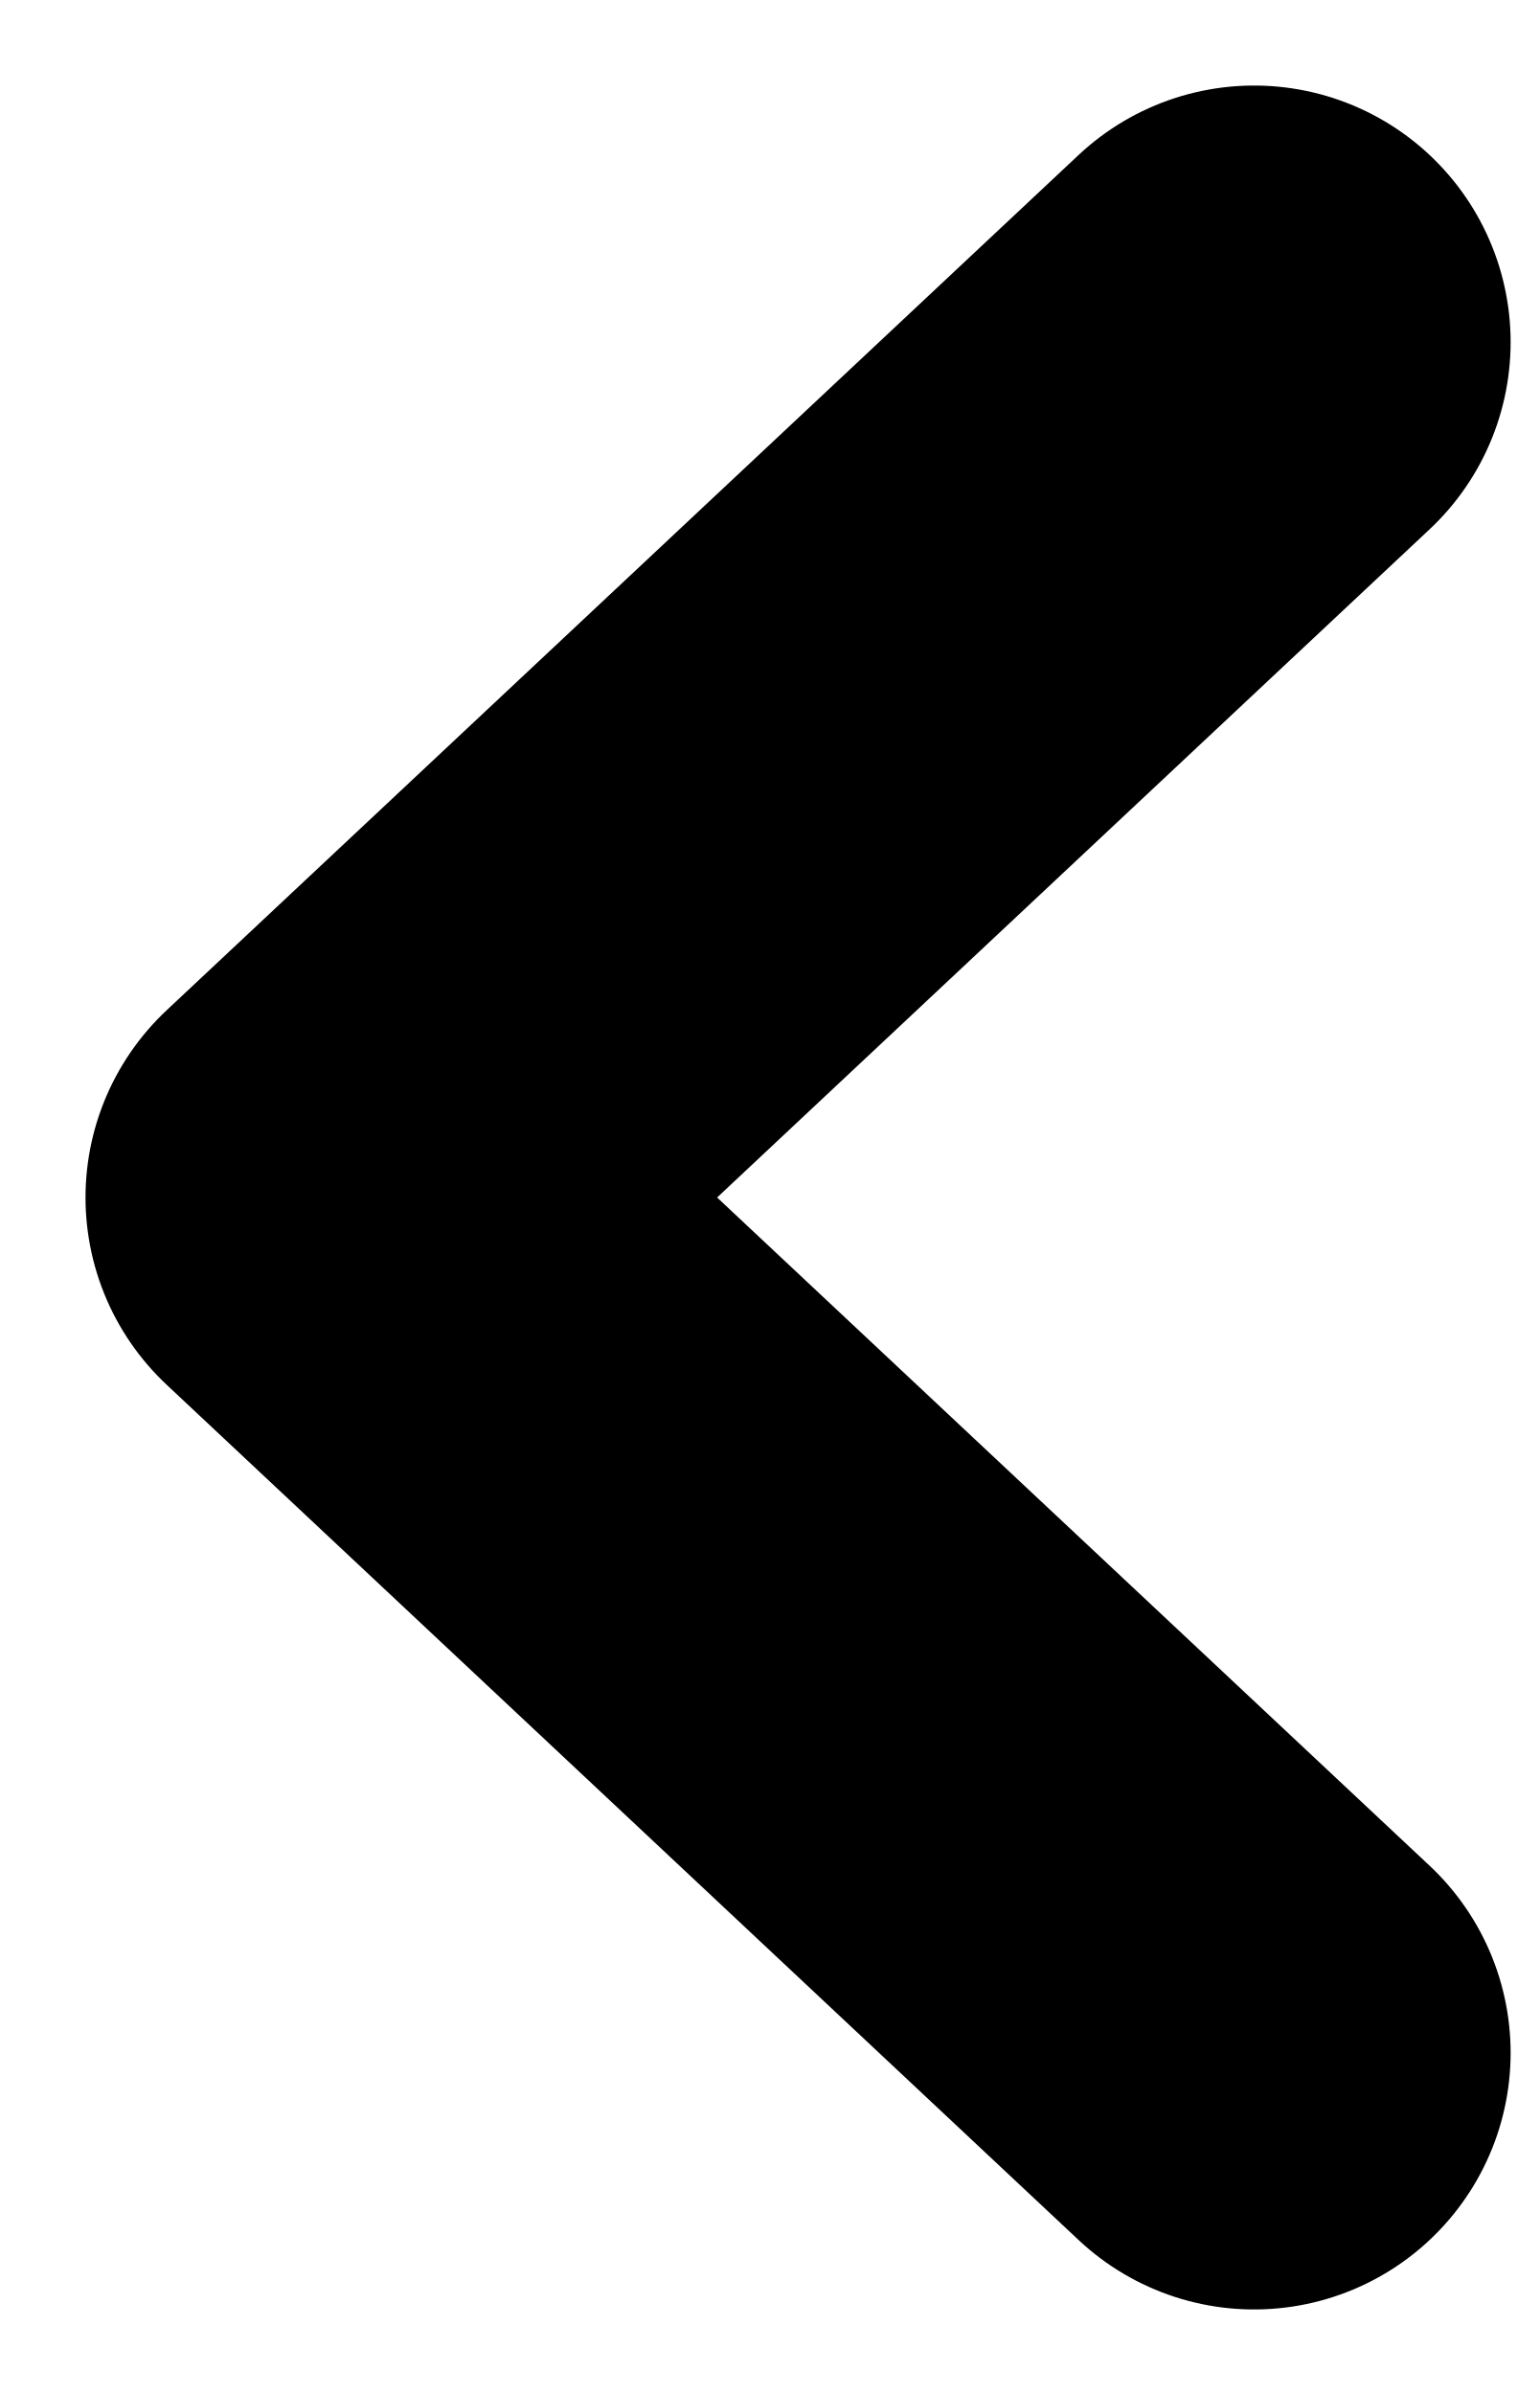
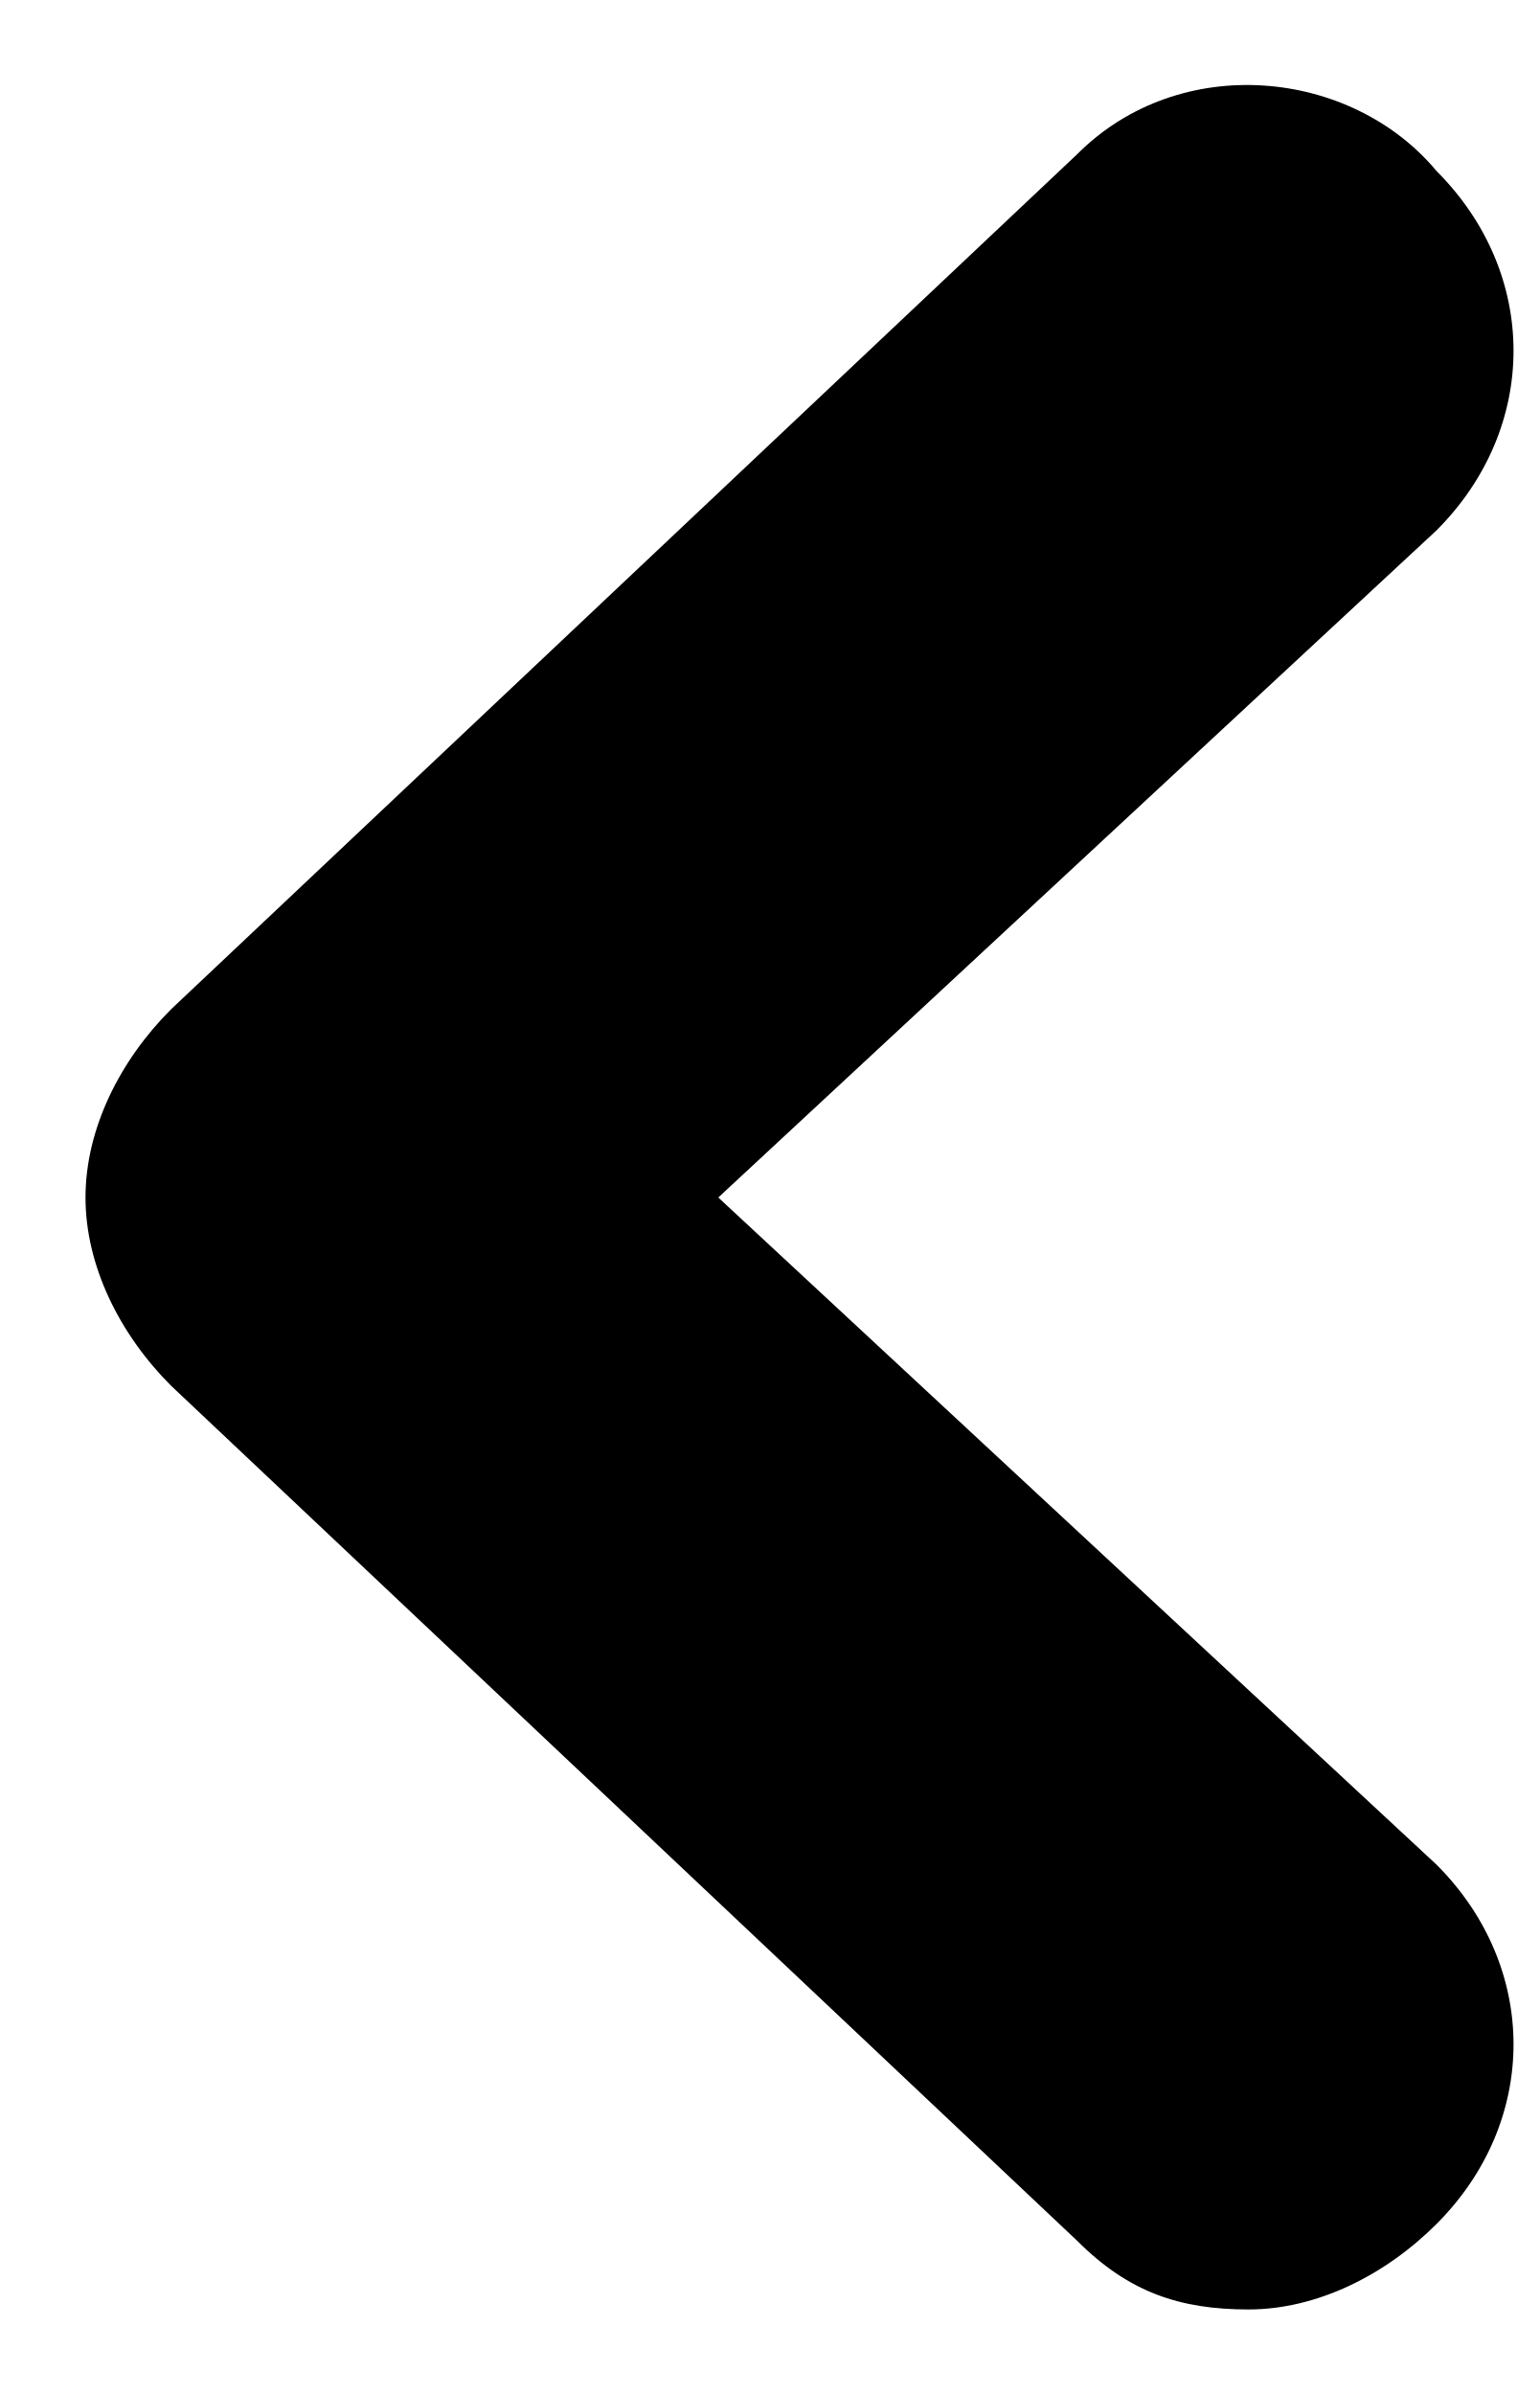
- <svg xmlns="http://www.w3.org/2000/svg" width="9" height="14" viewBox="0 0 9 14" fill="none">
-   <path d="M7.333 2L2 7L7.333 12" stroke="black" stroke-width="3" stroke-linecap="round" stroke-linejoin="round" />
+ <svg xmlns="http://www.w3.org/2000/svg" version="1.1" id="Layer_1" x="0px" y="0px" viewBox="0 0 9 14" style="enable-background:new 0 0 9 14;" xml:space="preserve">
+   <path d="M7.3,13.5c-0.4,0-0.7-0.1-1-0.4L1,8.1C0.7,7.8,0.5,7.4,0.5,7S0.7,6.2,1,5.9l5.3-5C6.9,0.3,7.9,0.4,8.4,1  C9,1.6,9,2.5,8.4,3.1L4.2,7l4.2,3.9C9,11.5,9,12.4,8.4,13C8.1,13.3,7.7,13.5,7.3,13.5z" />
</svg>
